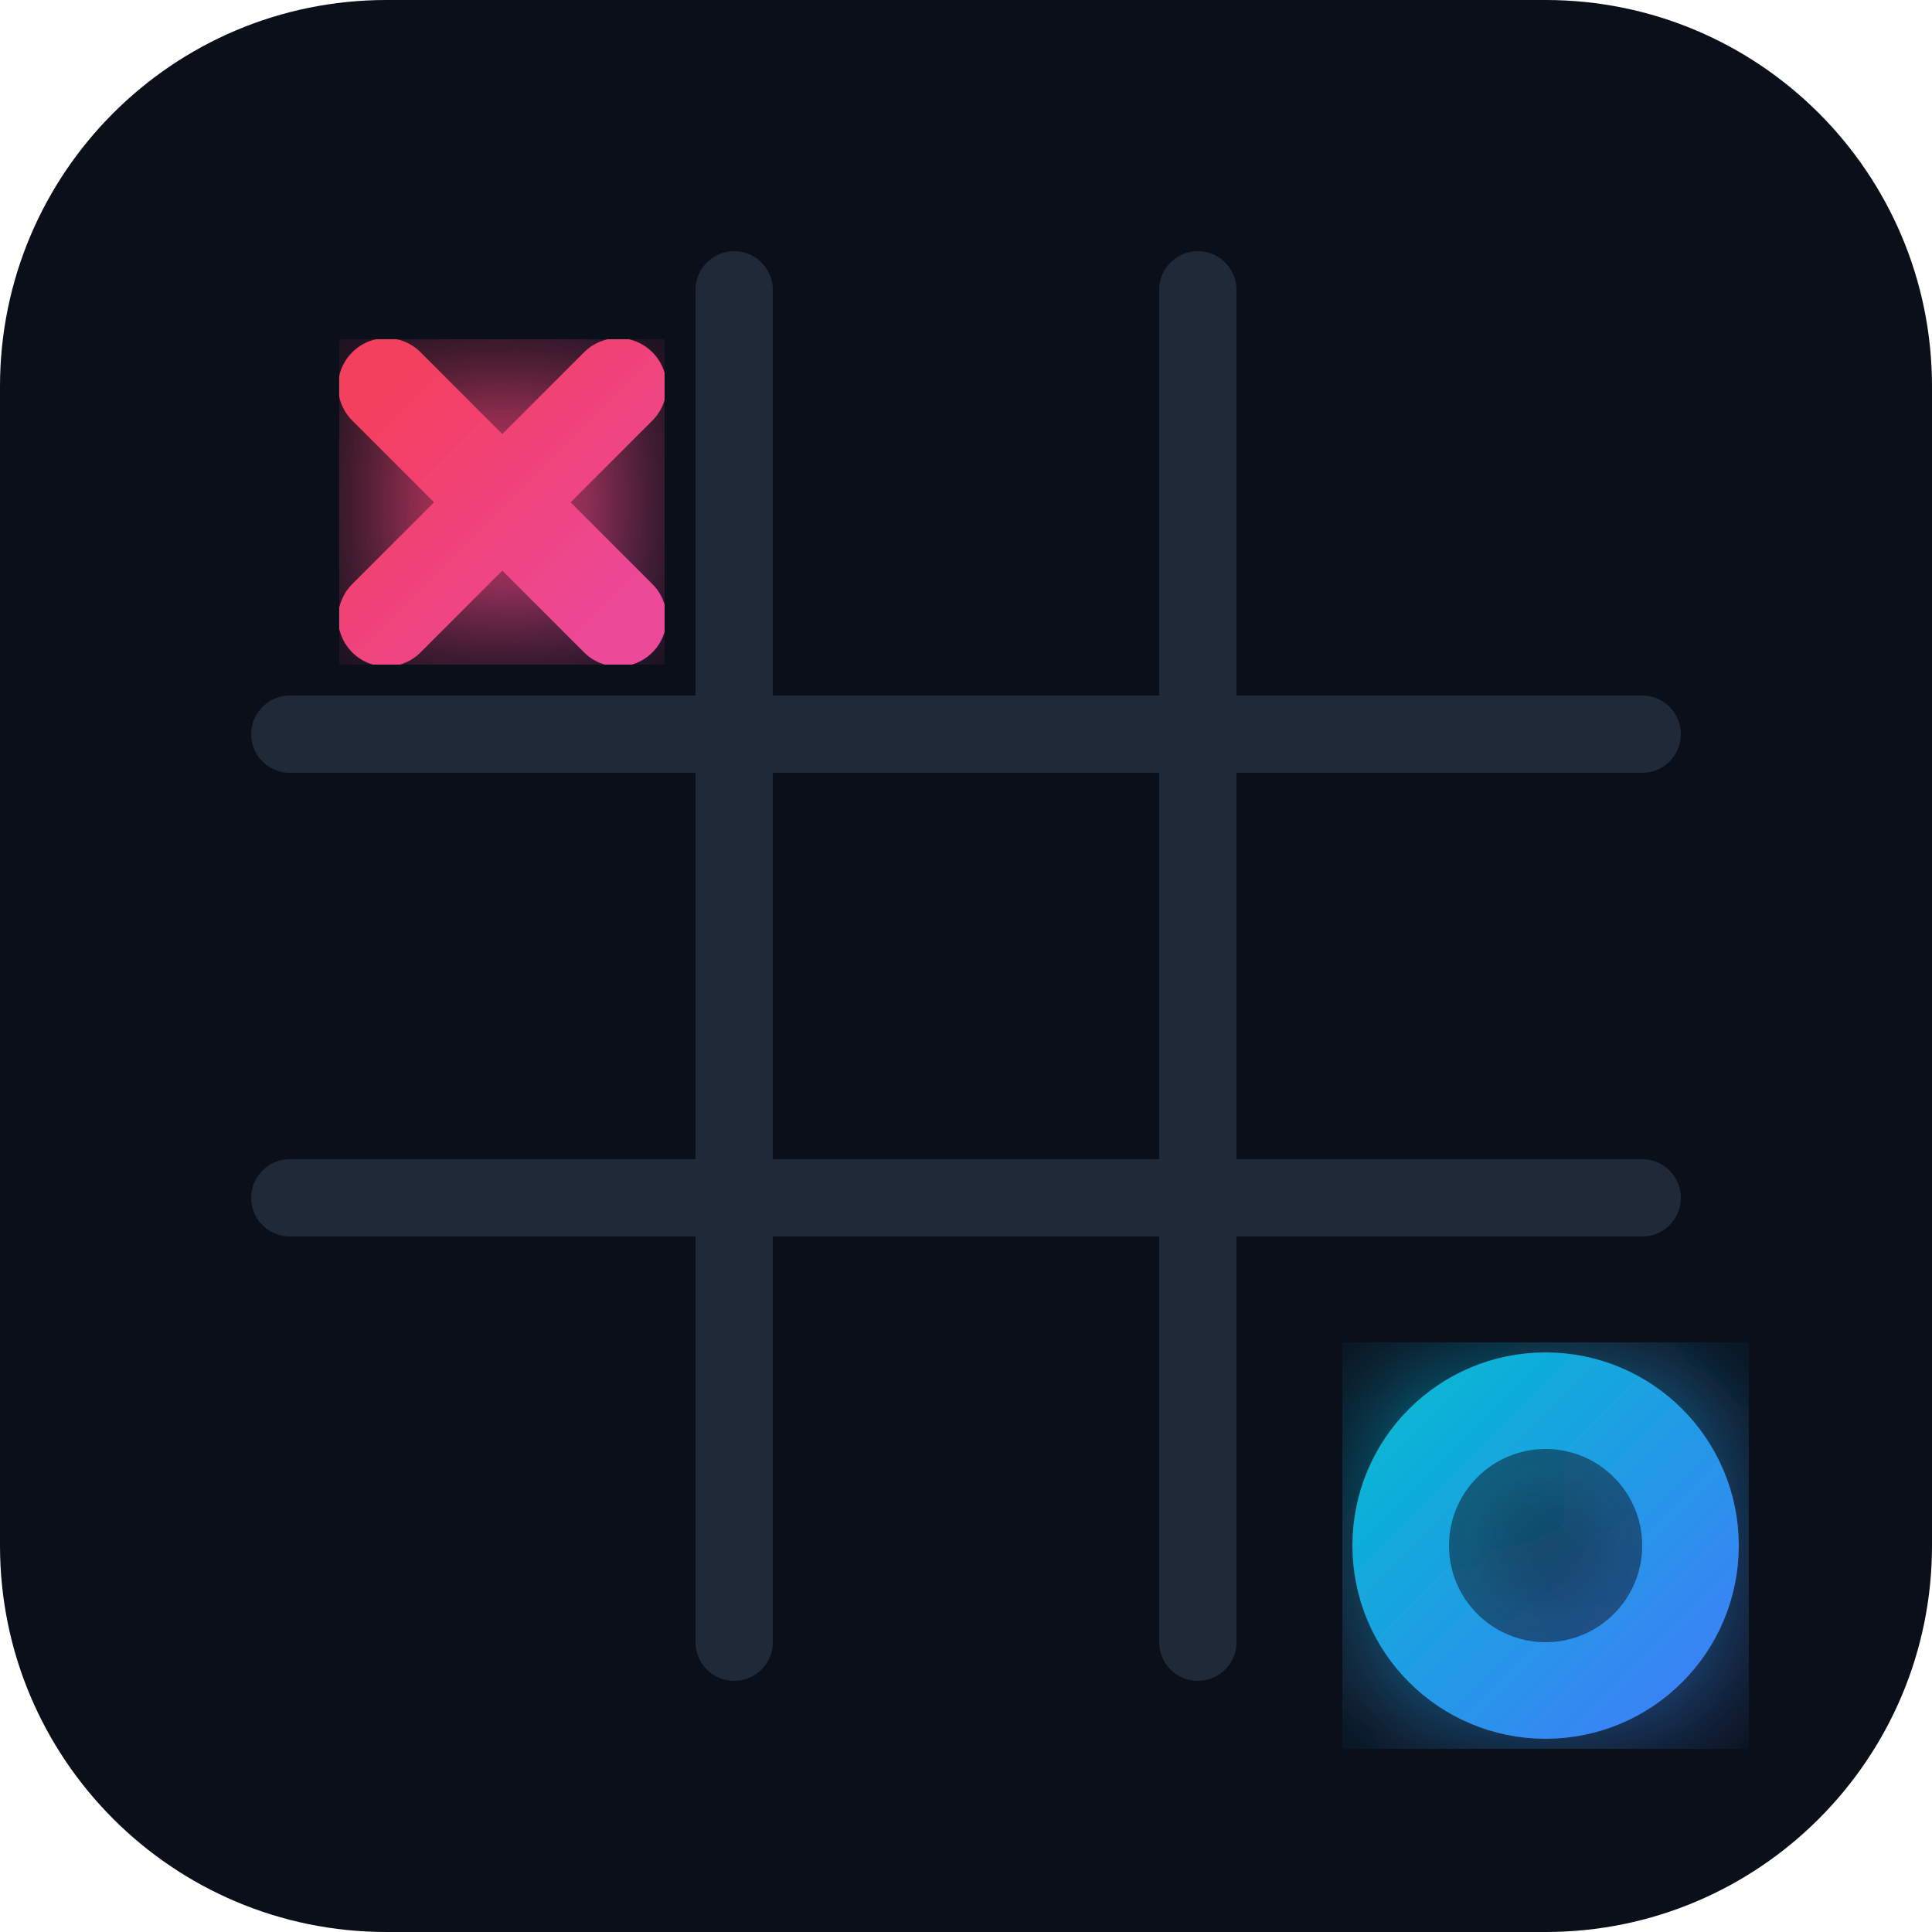
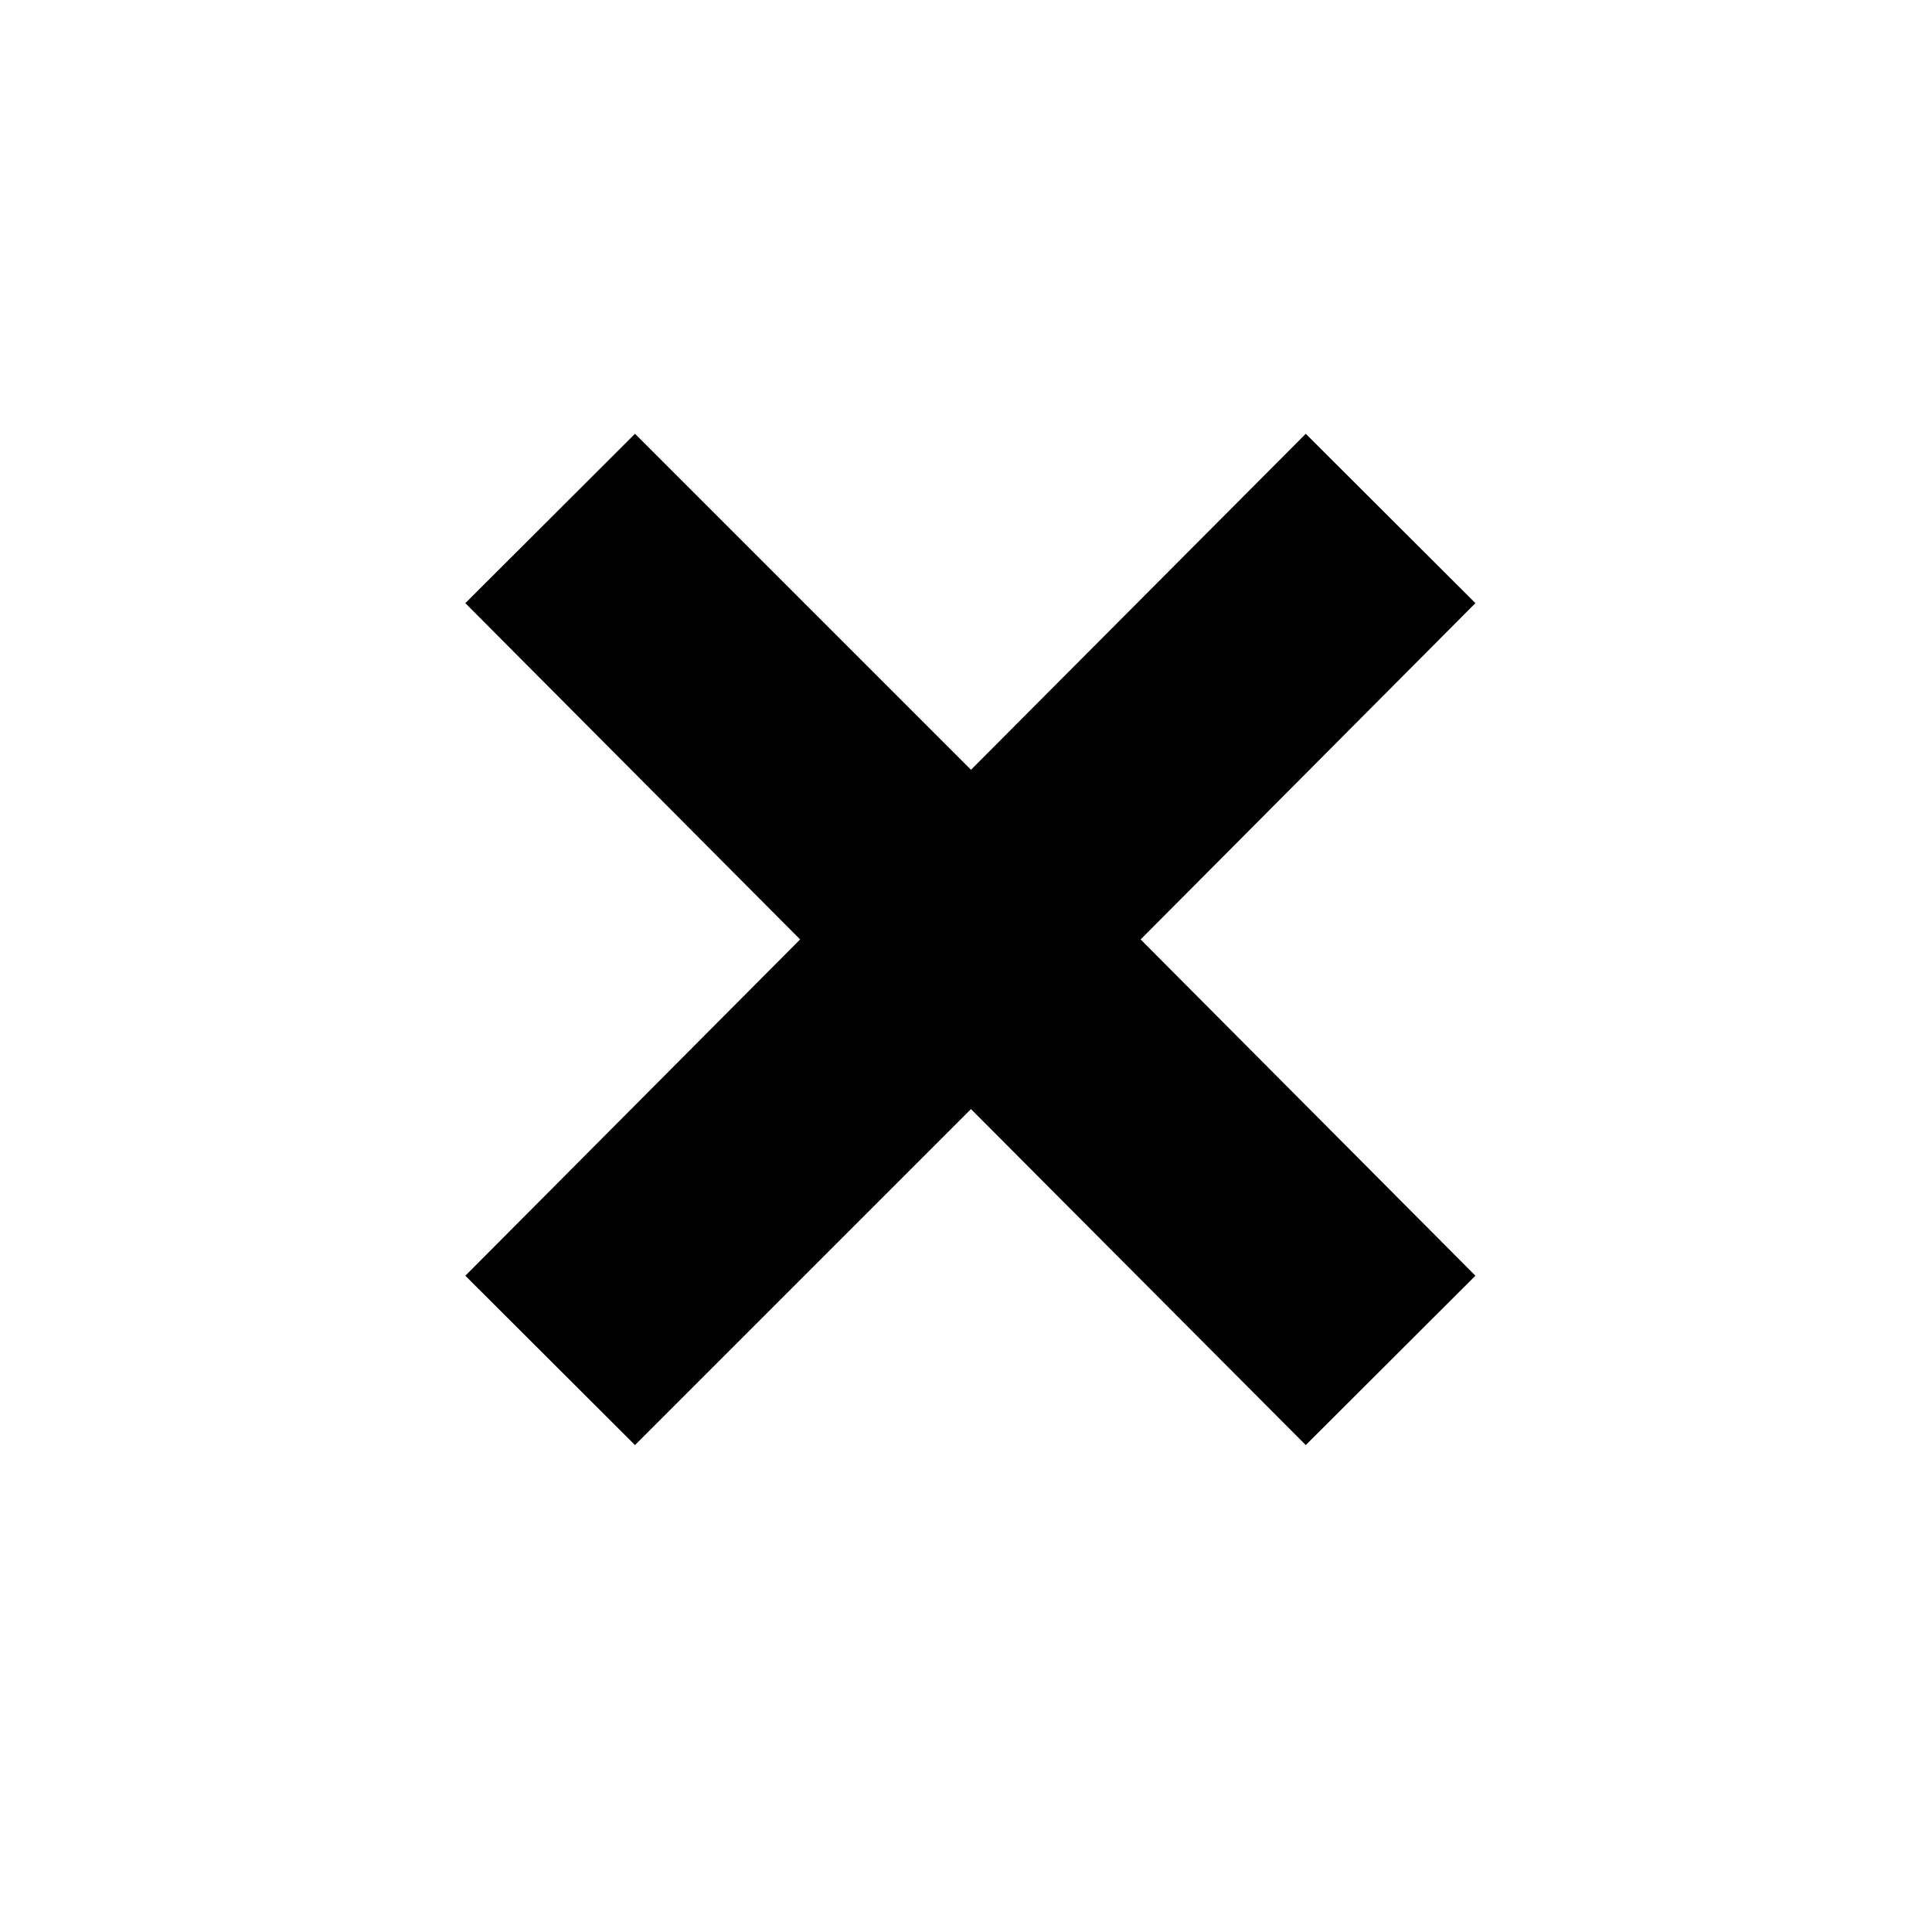
- <svg xmlns="http://www.w3.org/2000/svg" viewBox="0 0 100 100" width="100" height="100">
-   <defs>
-     <linearGradient id="gradient-x" x1="0%" y1="0%" x2="100%" y2="100%">
-       <stop offset="0%" stop-color="#f43f5e" />
-       <stop offset="100%" stop-color="#ec4899" />
-     </linearGradient>
-     <linearGradient id="gradient-o" x1="0%" y1="0%" x2="100%" y2="100%">
-       <stop offset="0%" stop-color="#06b6d4" />
-       <stop offset="100%" stop-color="#3b82f6" />
-     </linearGradient>
-     <filter id="glow" x="-20%" y="-20%" width="140%" height="140%">
-       <feGaussianBlur stdDeviation="4" result="blur" />
-       <feComposite in="SourceGraphic" in2="blur" operator="over" />
-     </filter>
-   </defs>
-   <rect width="100%" height="100%" rx="20" fill="#0b0f19" />
-   <line x1="38" y1="15" x2="38" y2="85" stroke="#1f2937" stroke-width="4" stroke-linecap="round" />
-   <line x1="62" y1="15" x2="62" y2="85" stroke="#1f2937" stroke-width="4" stroke-linecap="round" />
-   <line x1="15" y1="38" x2="85" y2="38" stroke="#1f2937" stroke-width="4" stroke-linecap="round" />
-   <line x1="15" y1="62" x2="85" y2="62" stroke="#1f2937" stroke-width="4" stroke-linecap="round" />
-   <path d="M 20 20 L 32 32 M 32 20 L 20 32" stroke="url(#gradient-x)" stroke-width="5" stroke-linecap="round" filter="url(#glow)" />
-   <circle cx="80" cy="80" r="7.5" fill="none" stroke="url(#gradient-o)" stroke-width="5" filter="url(#glow)" />
+ <svg xmlns="http://www.w3.org/2000/svg" viewBox="0 0 100 100">
+   <text x="50%" y="52%" dominant-baseline="central" text-anchor="middle" font-size="75" font-family="'Apple Color Emoji', 'Segoe UI Emoji', 'Noto Color Emoji', 'Android Emoji', sans-serif">❌</text>
</svg>
